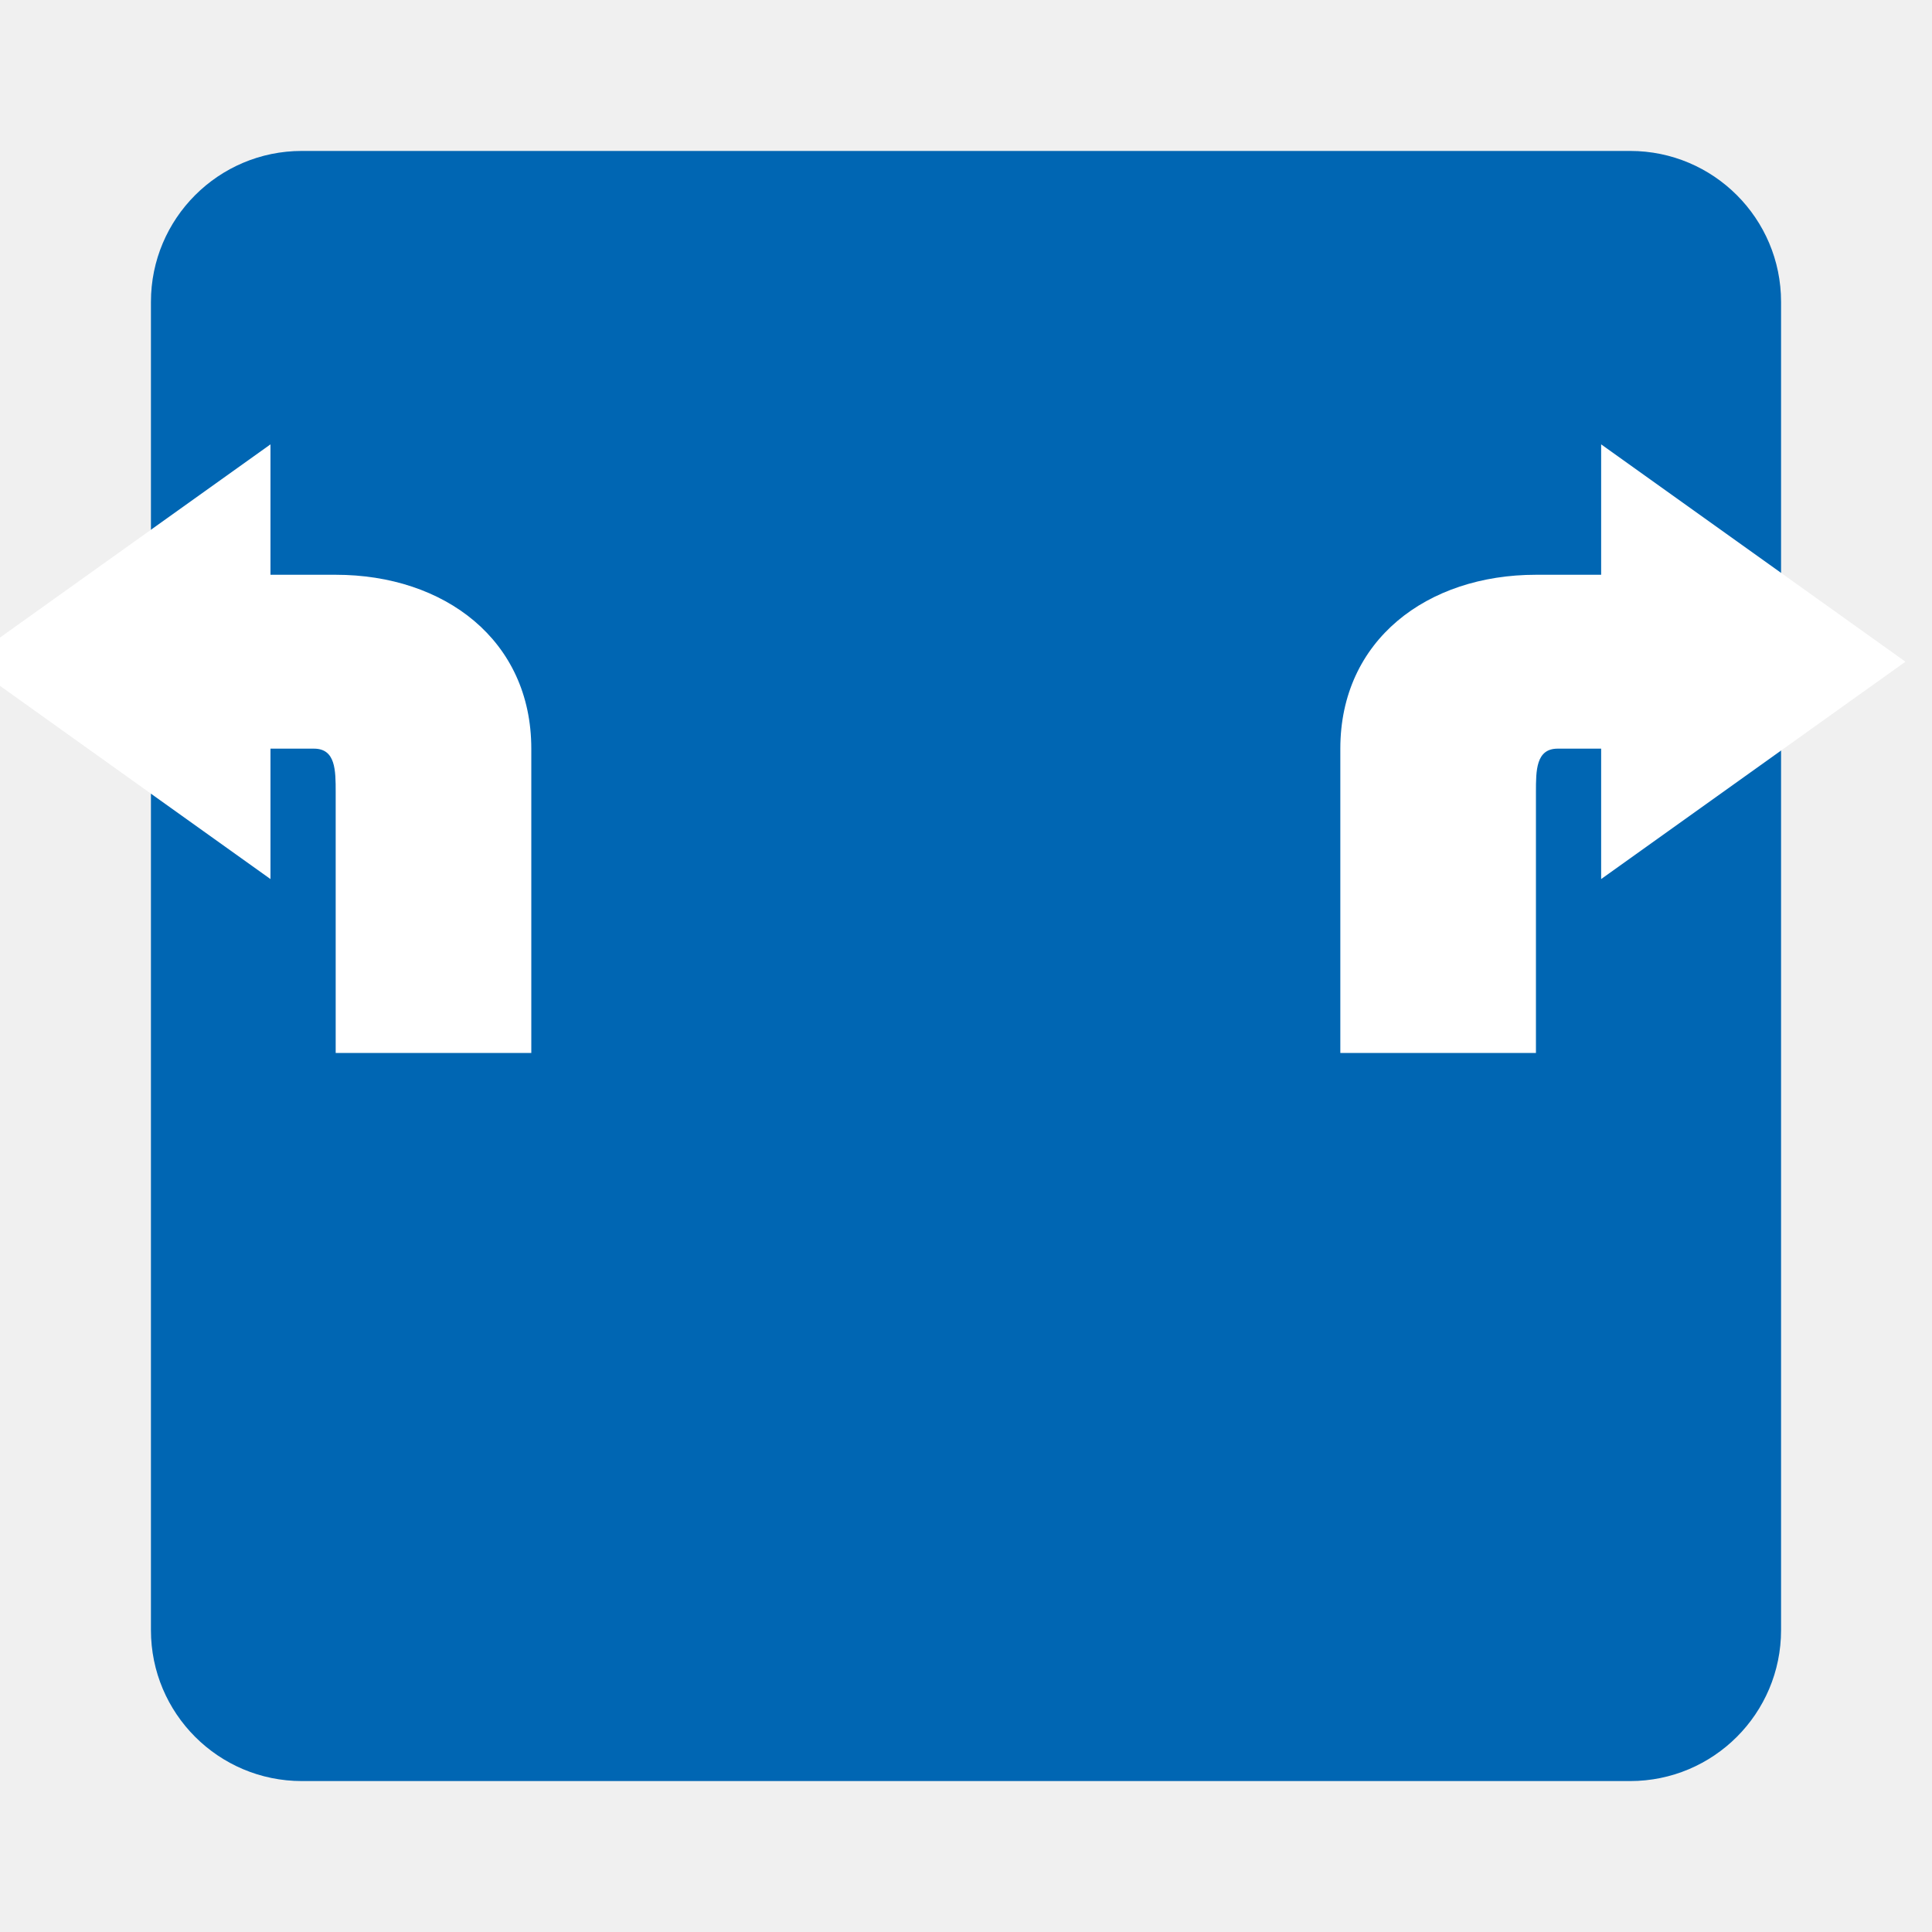
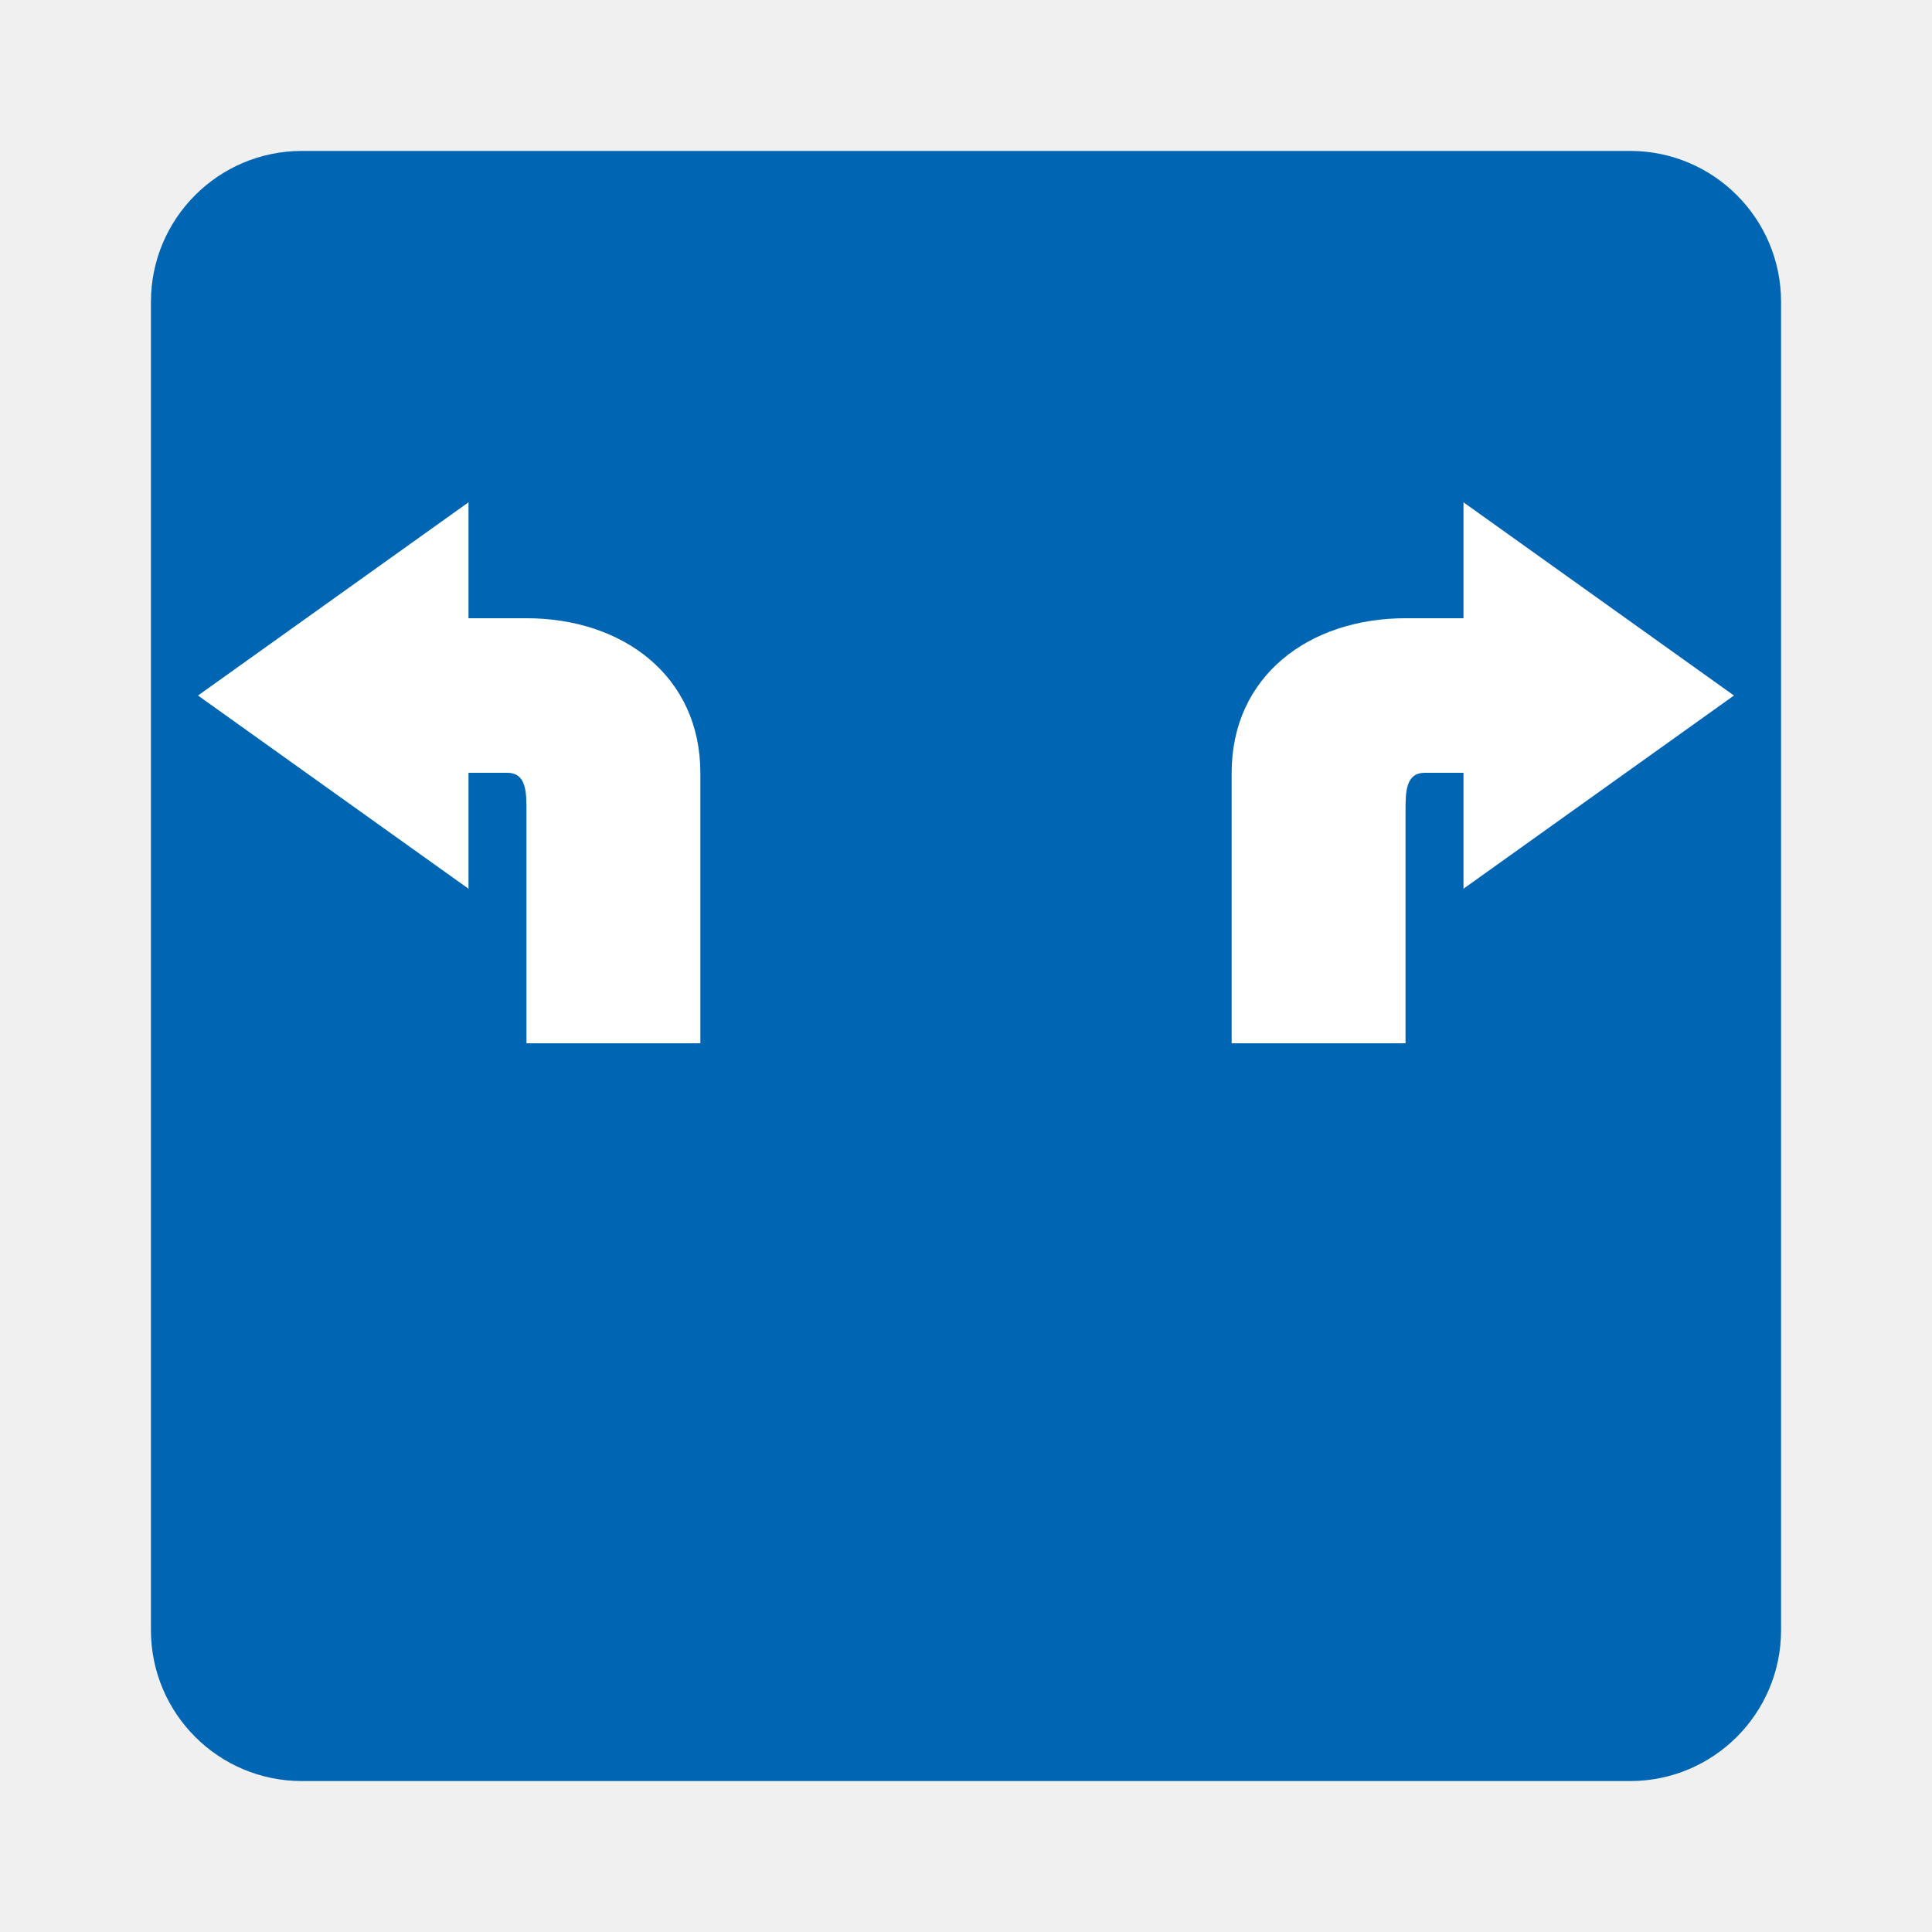
<svg xmlns="http://www.w3.org/2000/svg" width="64" height="64" viewBox="0 0 64 64">
  <rect x="5" y="5" width="54" height="54" rx="5" fill="#0066B3" />
-   <g transform="translate(-4 14) scale(0.36)">
+   <g transform="translate(4 16) scale(0.32)">
    <g transform="translate(50 0) scale(-1 1) translate(-50 0)">
      <path d="M40 58 L40 30 C40 20 48 14 58 14 L64 14 L64 2 L92 22 L64 42 L64 30 L60 30 C58 30 58 32 58 34 L58 58 Z" fill="#FFFFFF" />
    </g>
  </g>
-   <g transform="translate(30 14) scale(0.36)">
+   <g transform="translate(28 16) scale(0.32)">
    <g transform="translate(50 0) scale(1 1) translate(-50 0)">
      <path d="M40 58 L40 30 C40 20 48 14 58 14 L64 14 L64 2 L92 22 L64 42 L64 30 L60 30 C58 30 58 32 58 34 L58 58 Z" fill="#FFFFFF" />
    </g>
  </g>
</svg>
